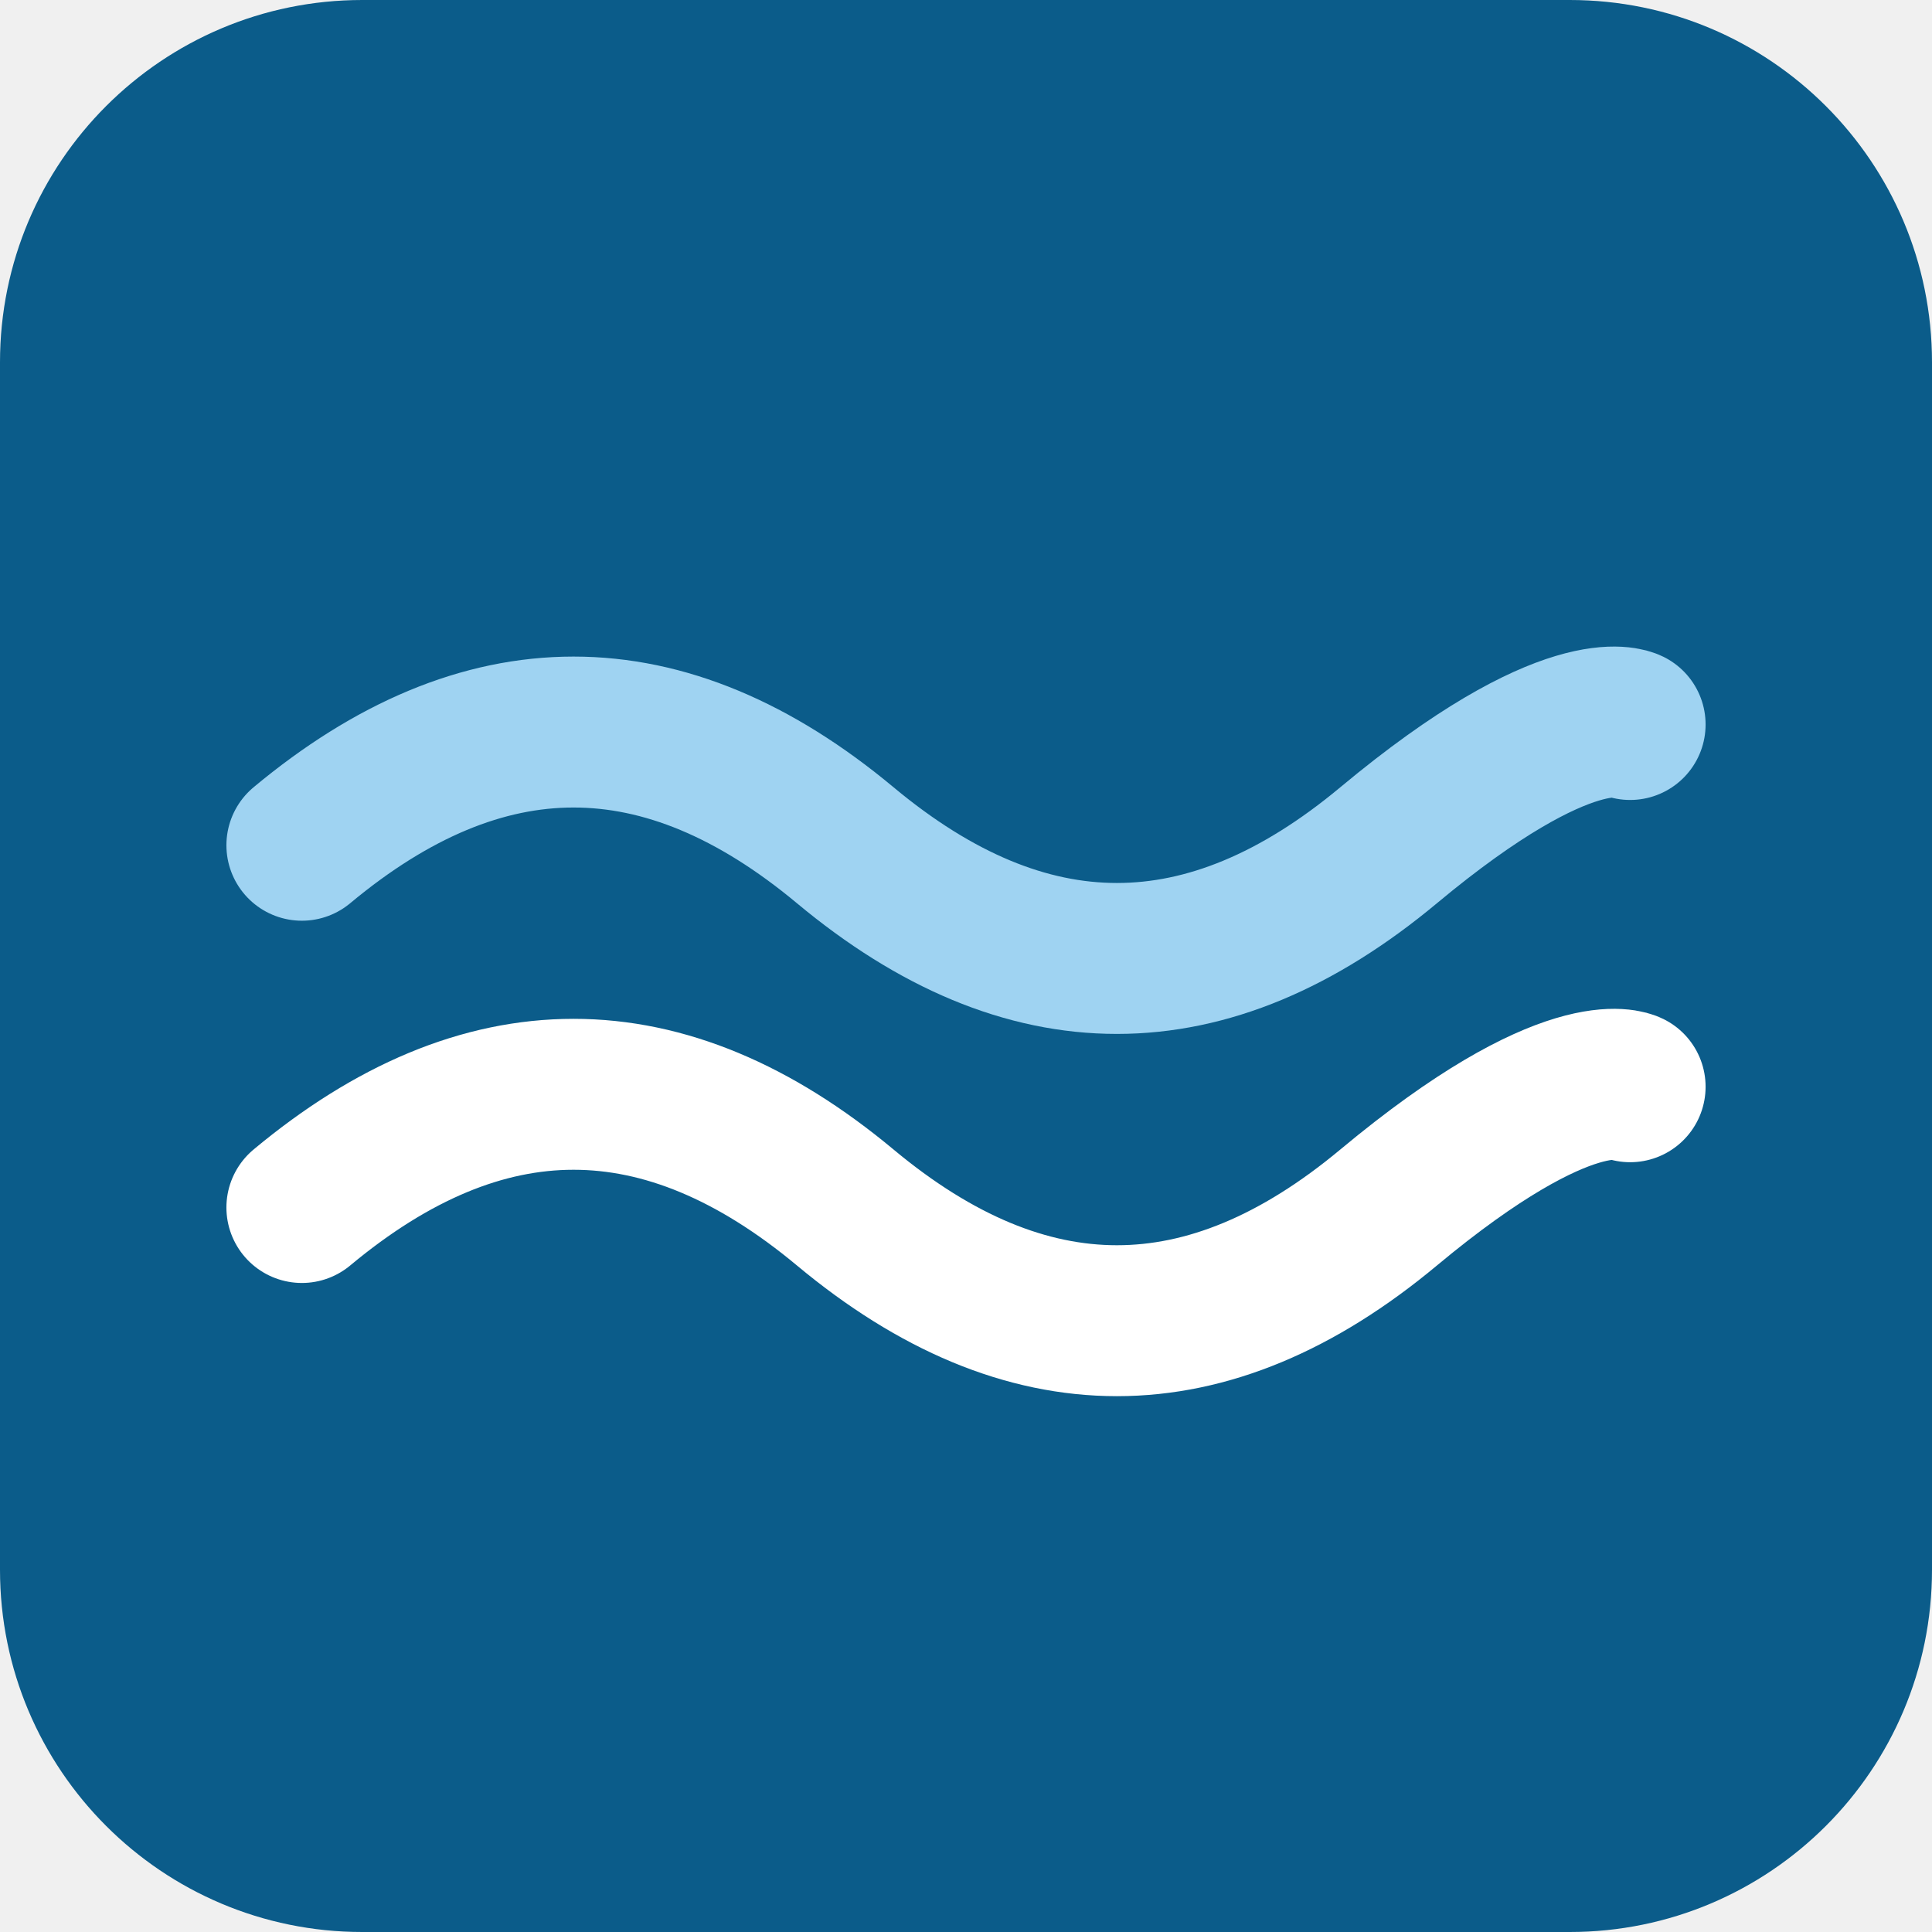
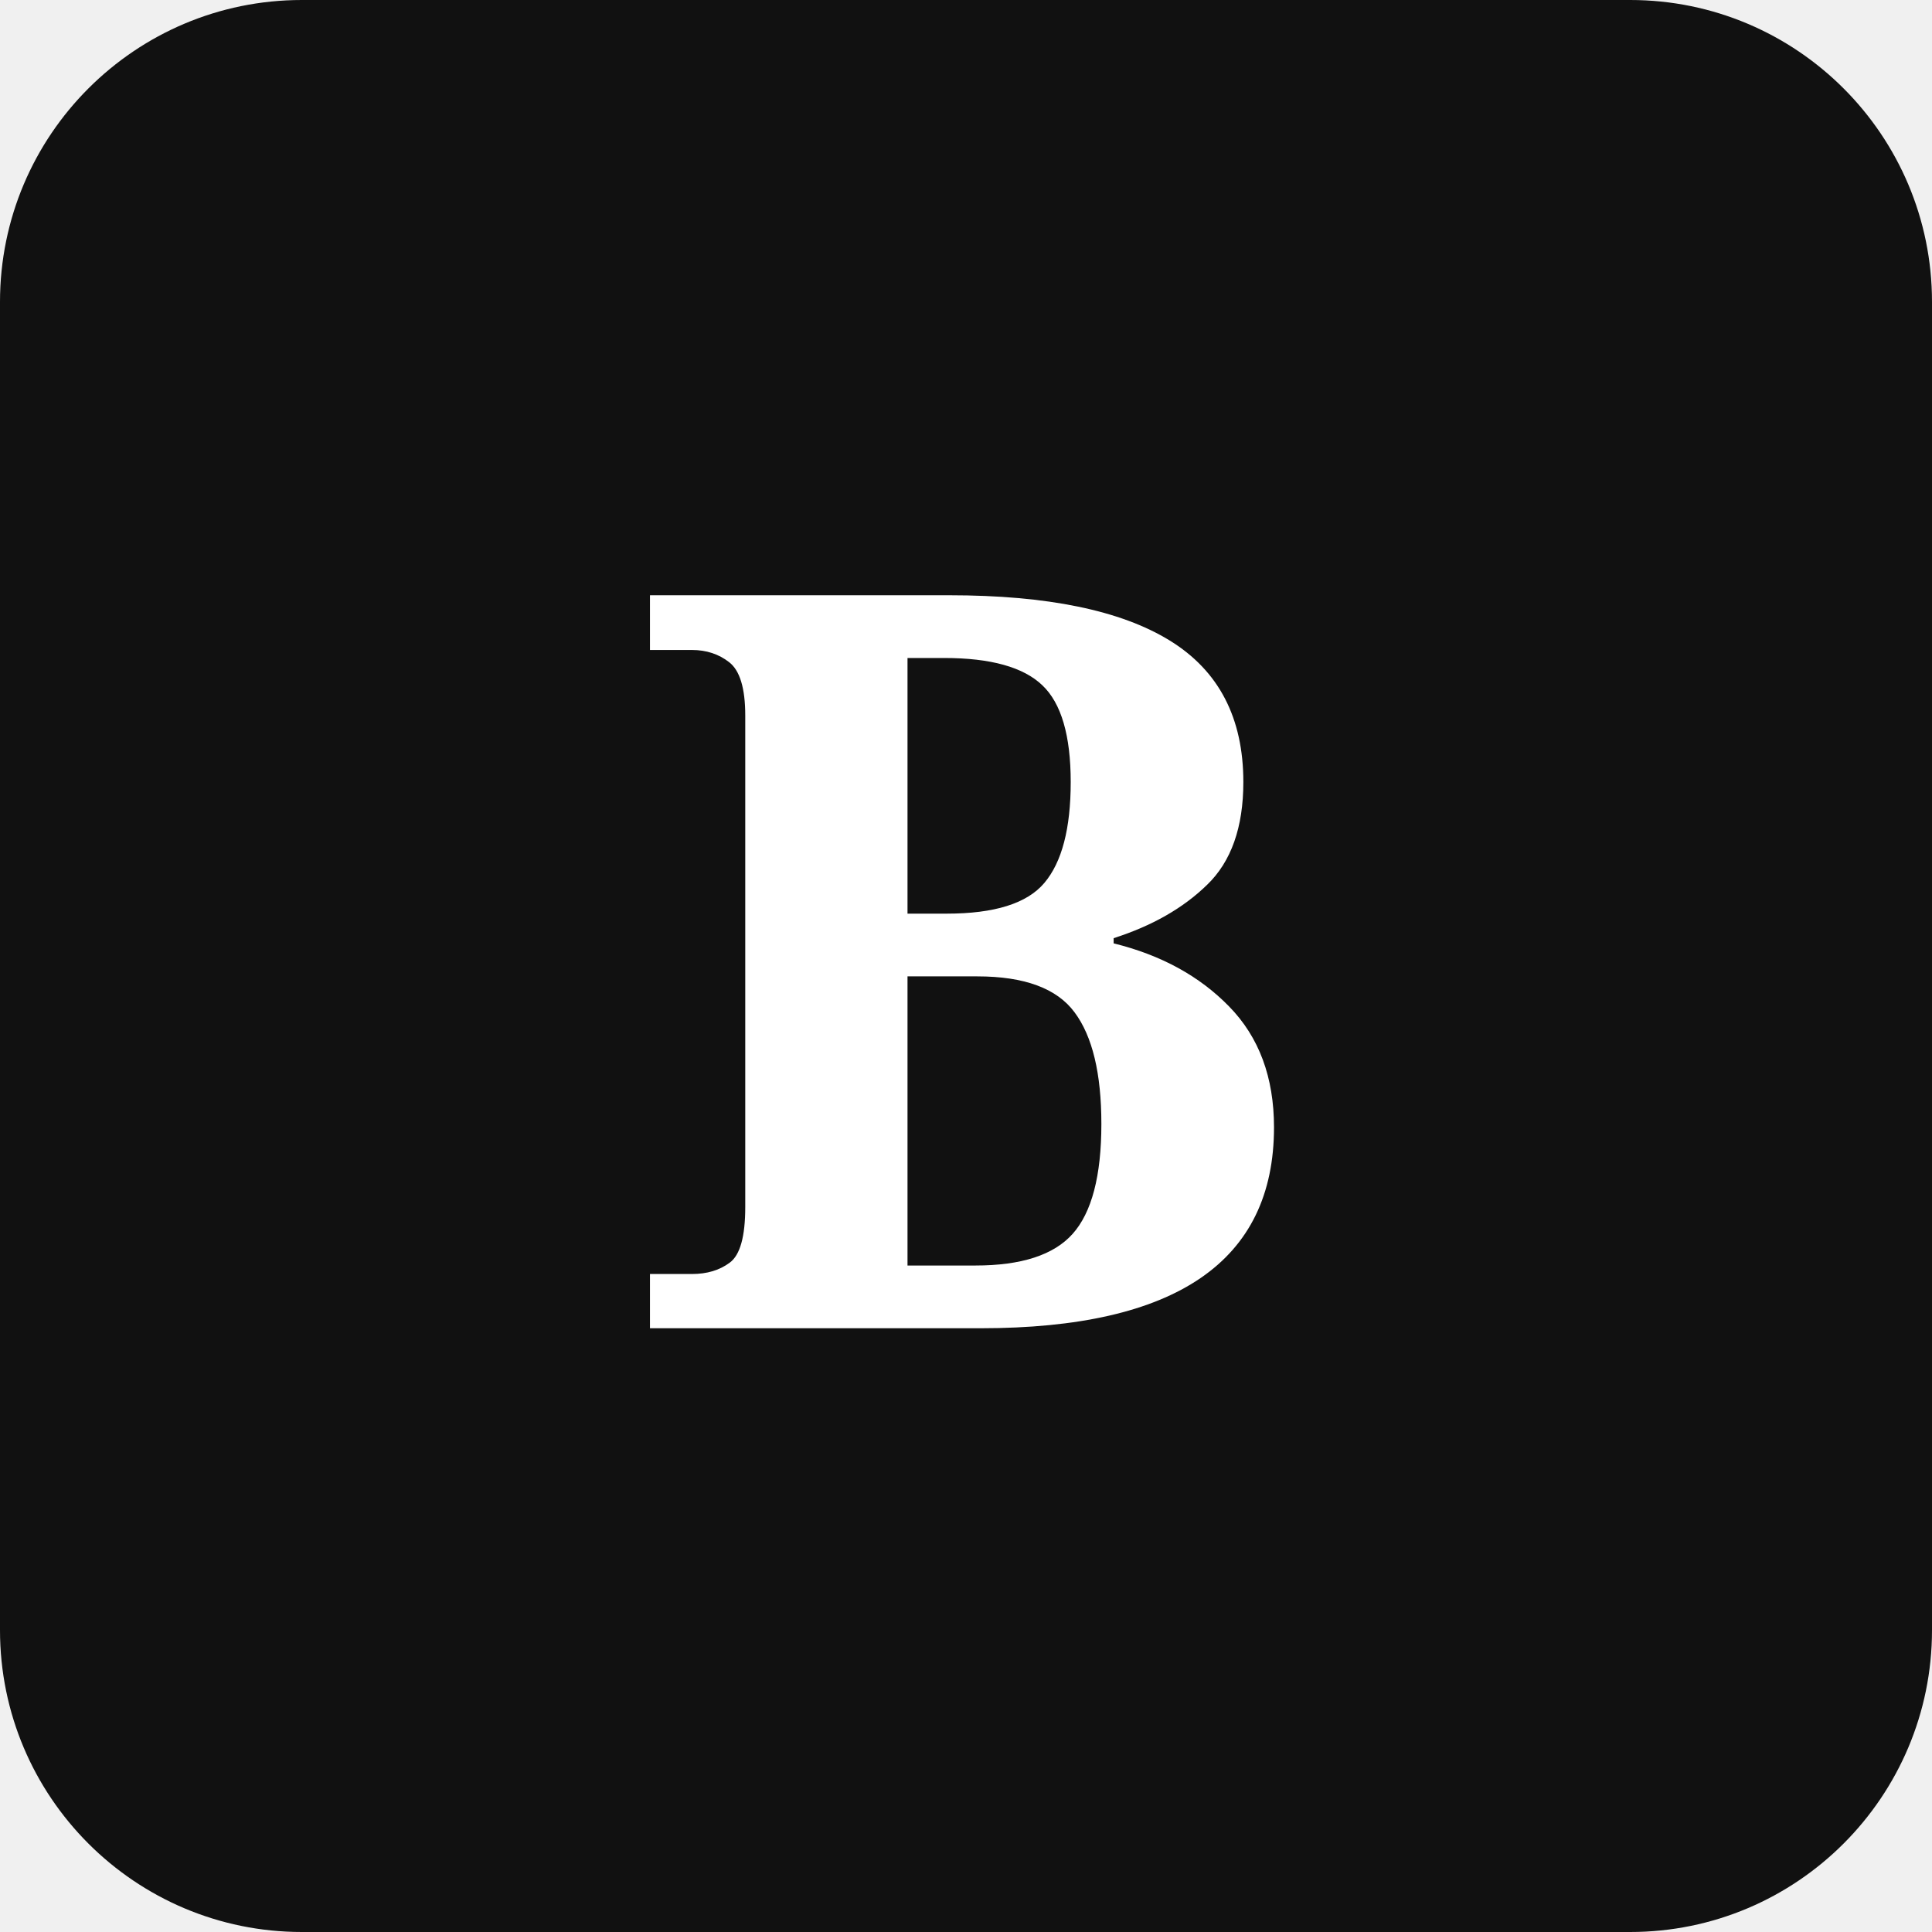
<svg xmlns="http://www.w3.org/2000/svg" viewBox="0 0 64 64">
-   <rect width="64" height="64" rx="12" fill="#0b5c8a" />
-   <path d="M10 40c6-5 12-5 18 0s12 5 18 0 8-4 8-4" fill="none" stroke="#fff" stroke-width="5" stroke-linecap="round" />
-   <path d="M10 28c6-5 12-5 18 0s12 5 18 0 8-4 8-4" fill="none" stroke="#9fd3f2" stroke-width="5" stroke-linecap="round" />
+   <rect width="64" height="64" rx="10" fill="#111" />
+   <text x="32" y="44" text-anchor="middle" font-family="Georgia, serif" font-weight="700" font-size="34" fill="#fff">B</text>
</svg>
